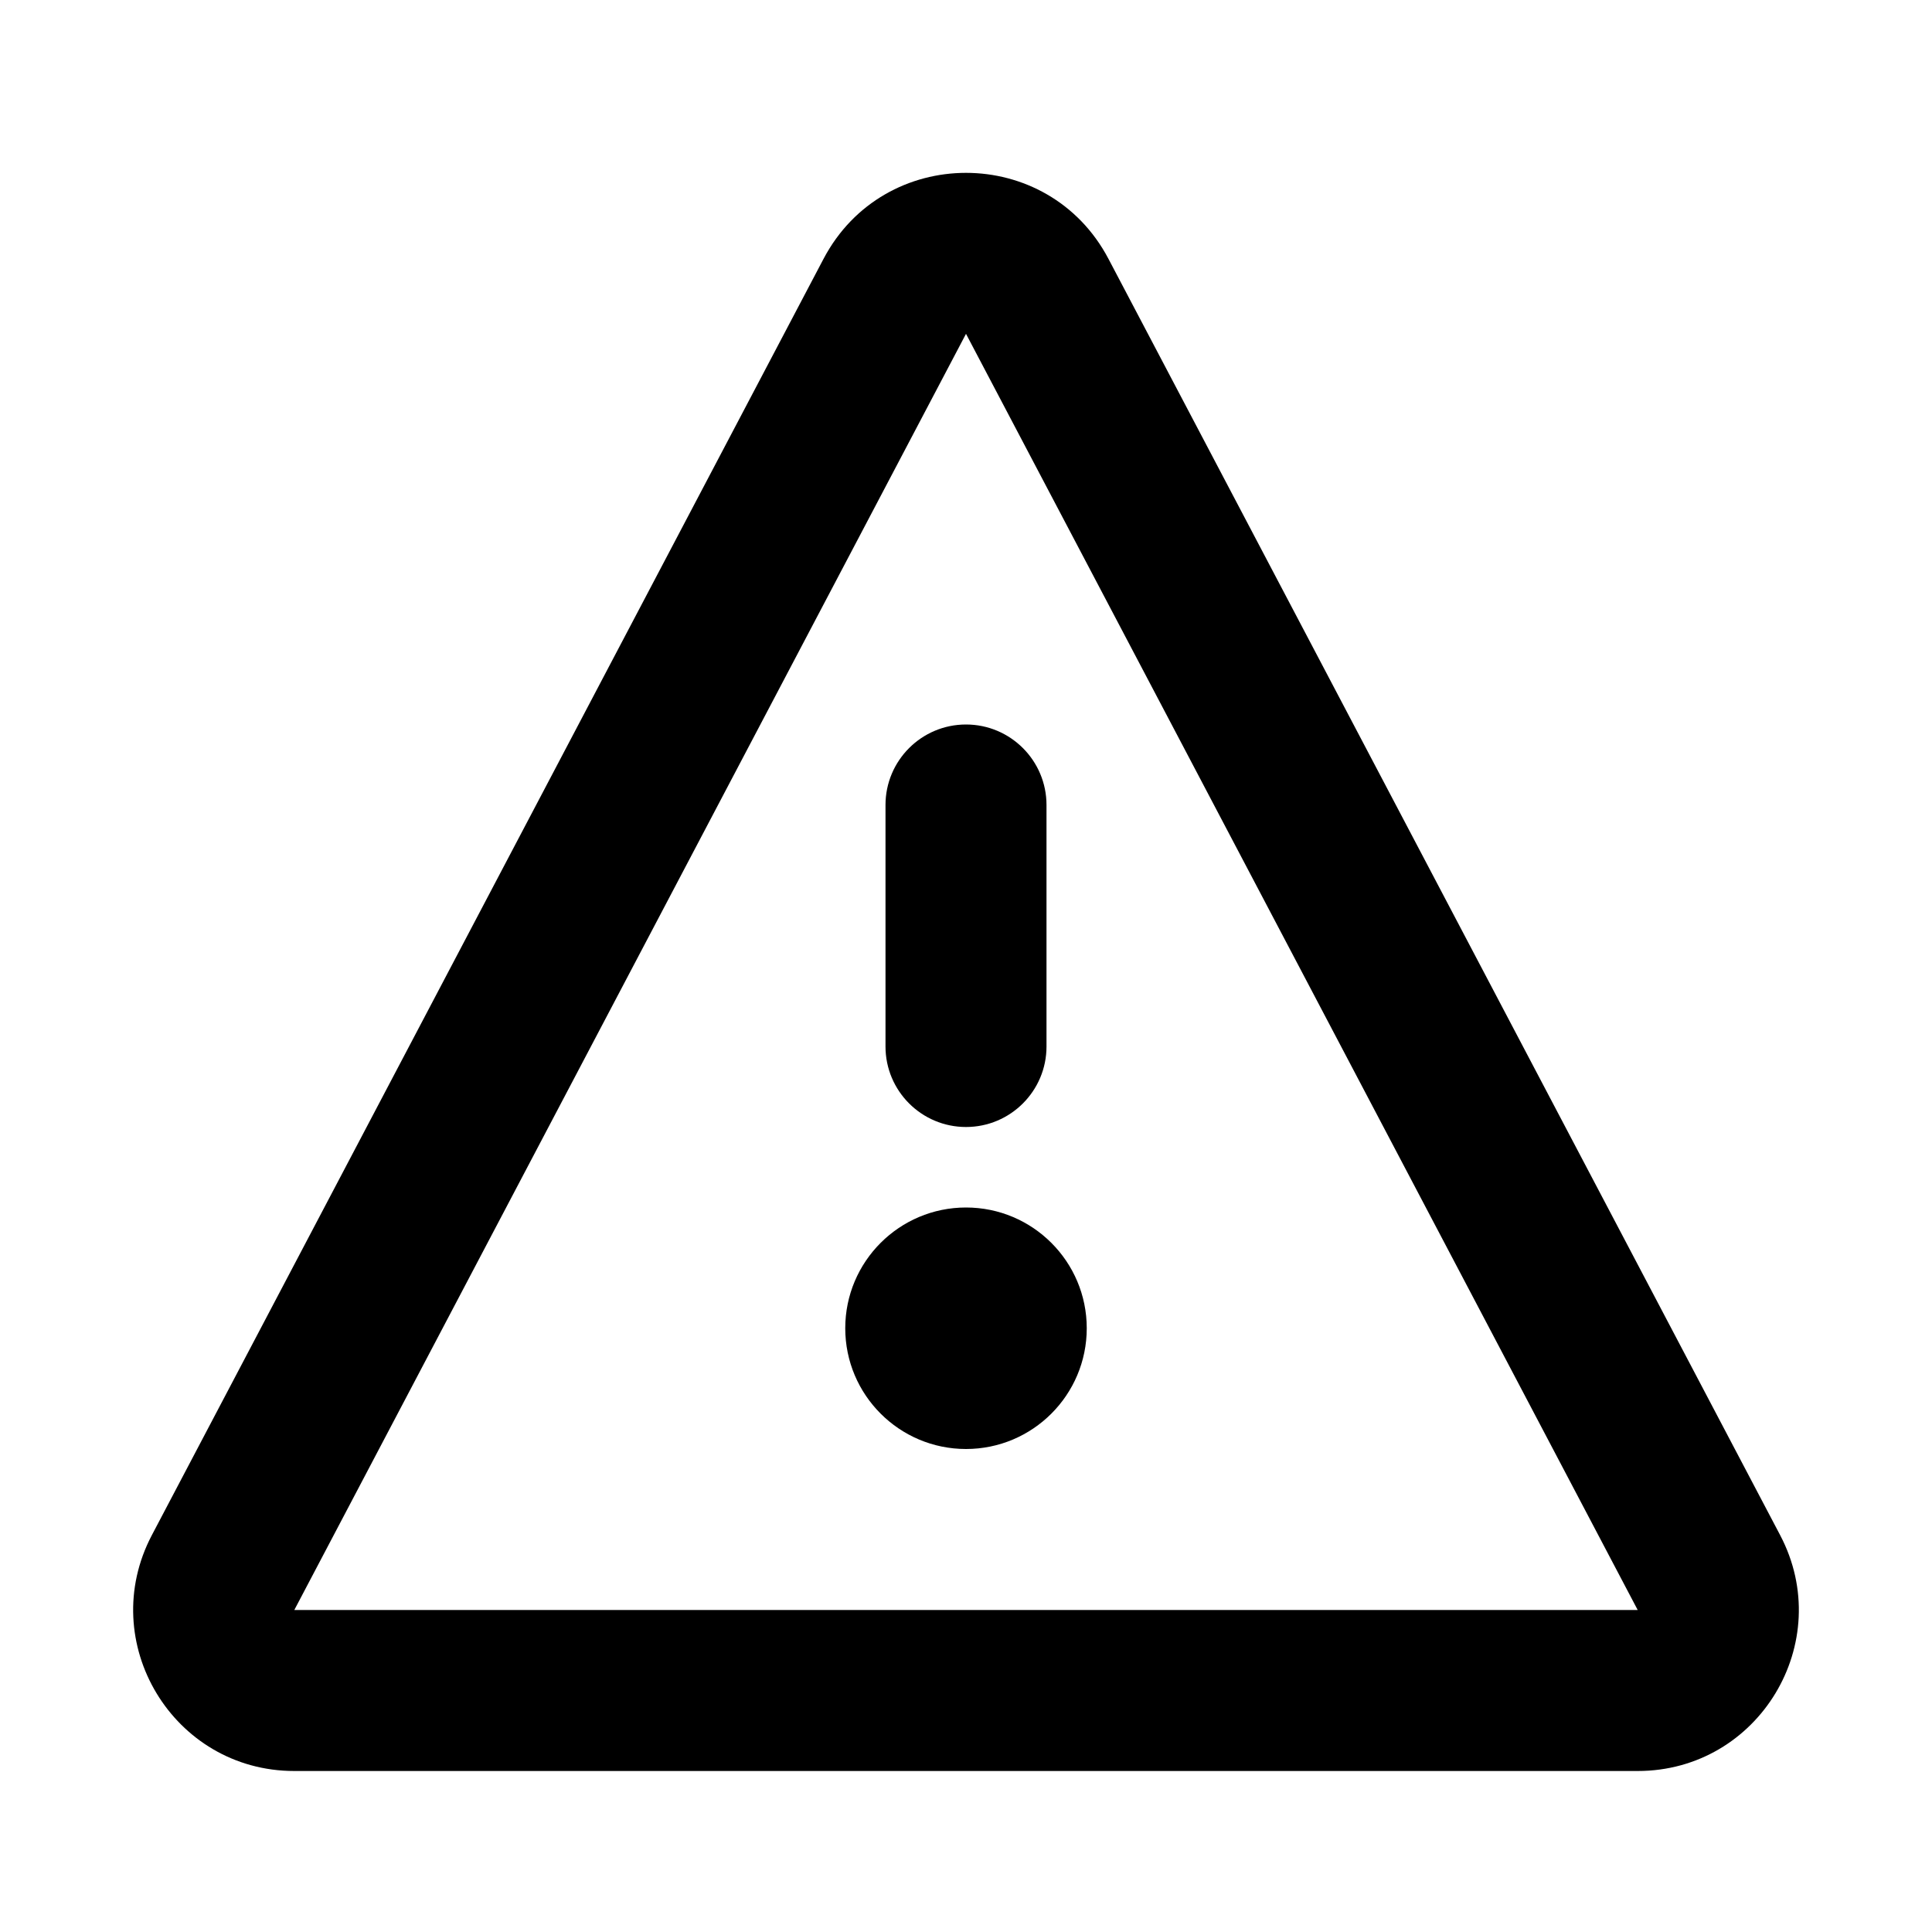
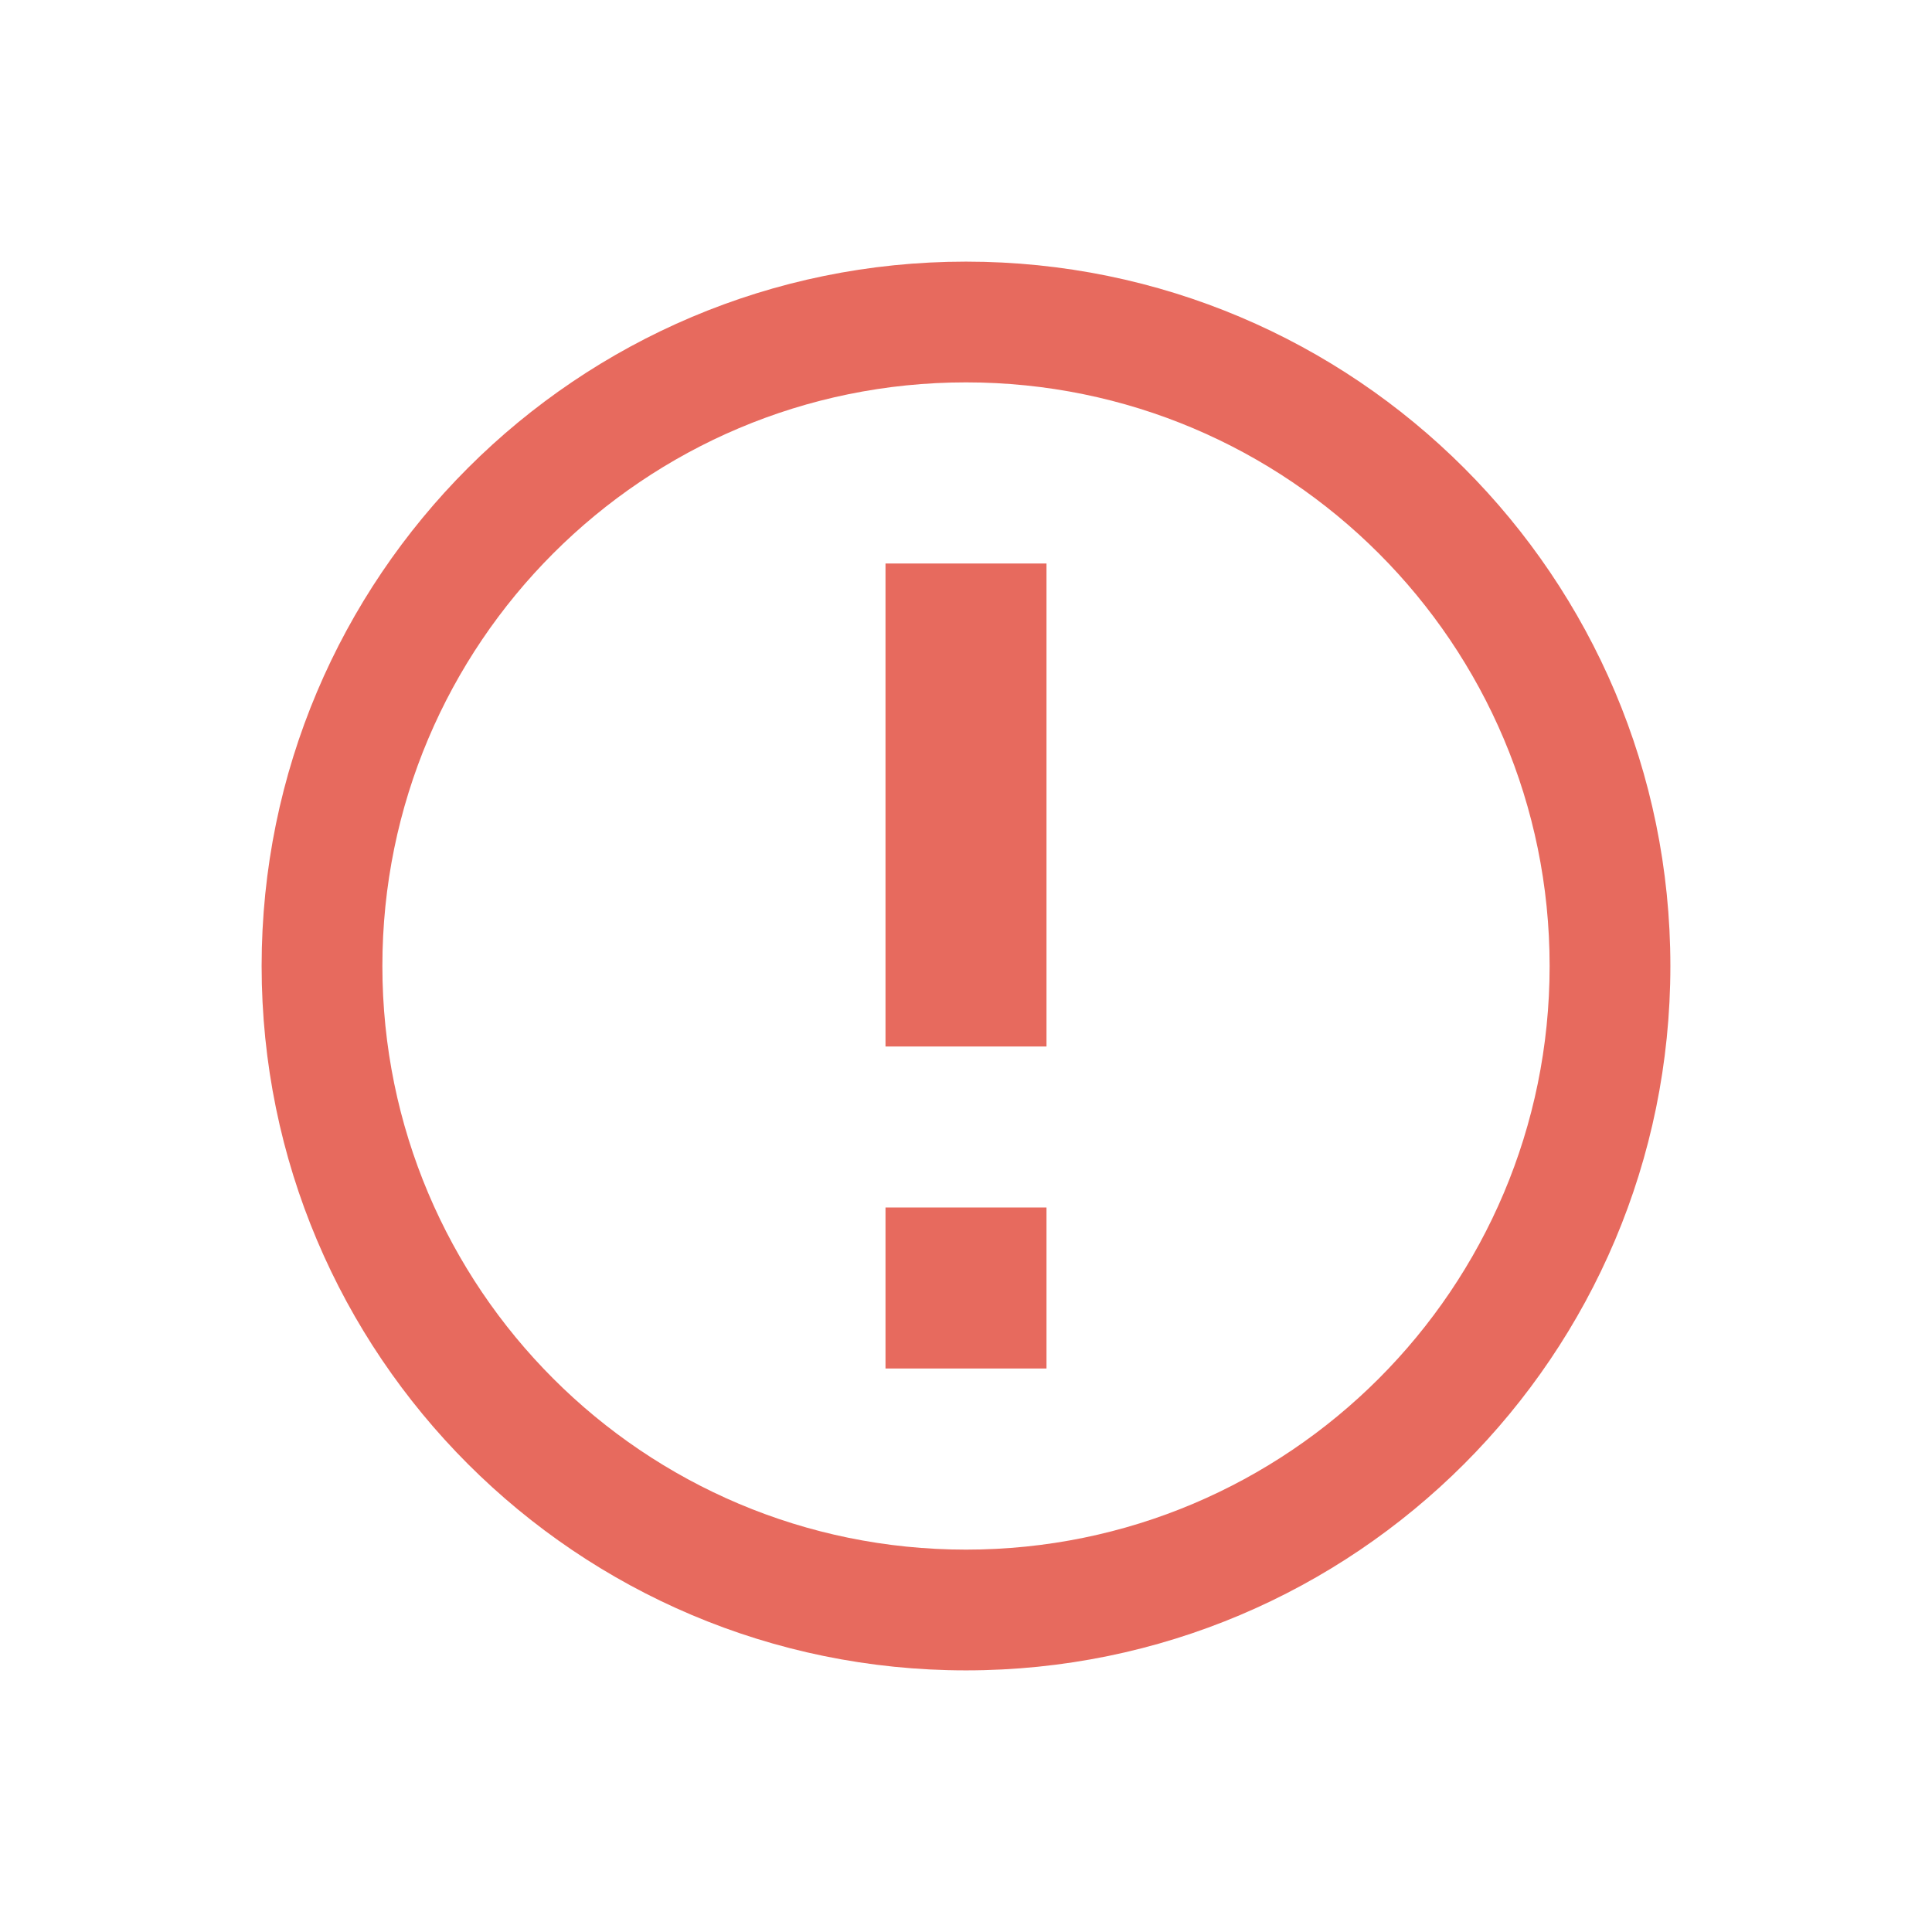
<svg xmlns="http://www.w3.org/2000/svg" width="24" height="24" viewBox="0 0 24 24" fill="none">
-   <path d="M12 14C11.448 14 11 13.552 11 13V10C11 9.448 11.448 9 12 9C12.552 9 13 9.448 13 10V13C13 13.552 12.552 14 12 14Z" fill="currentColor" />
-   <path d="M10.5 16.5C10.5 15.672 11.172 15 12 15C12.828 15 13.5 15.672 13.5 16.5C13.5 17.328 12.828 18 12 18C11.172 18 10.5 17.328 10.5 16.5Z" fill="currentColor" />
-   <path d="M10.23 3.216C10.98 1.791 13.02 1.791 13.77 3.216L22.113 19.069C22.814 20.4 21.849 22 20.344 22H3.656C2.151 22 1.186 20.4 1.887 19.069L10.23 3.216ZM20.344 20L12 4.147L3.656 20L20.344 20Z" fill="currentColor" />
+   <path d="M11 13V7H13V13H11Z" fill="#E76A5E" />
+   <path d="M11 15V17H13V15H11Z" fill="#E76A5E" />
+   <path fill-rule="evenodd" clip-rule="evenodd" d="M20.75 12C20.75 16.832 16.832 20.75 12 20.75C7.168 20.75 3.25 16.832 3.25 12C3.25 7.168 7.168 3.25 12 3.25C16.832 3.25 20.75 7.168 20.75 12ZM12 19.25C16.004 19.25 19.25 16.004 19.25 12C19.25 7.996 16.004 4.75 12 4.75C7.996 4.75 4.75 7.996 4.75 12C4.75 16.004 7.996 19.25 12 19.25Z" fill="#E76A5E" />
</svg>
